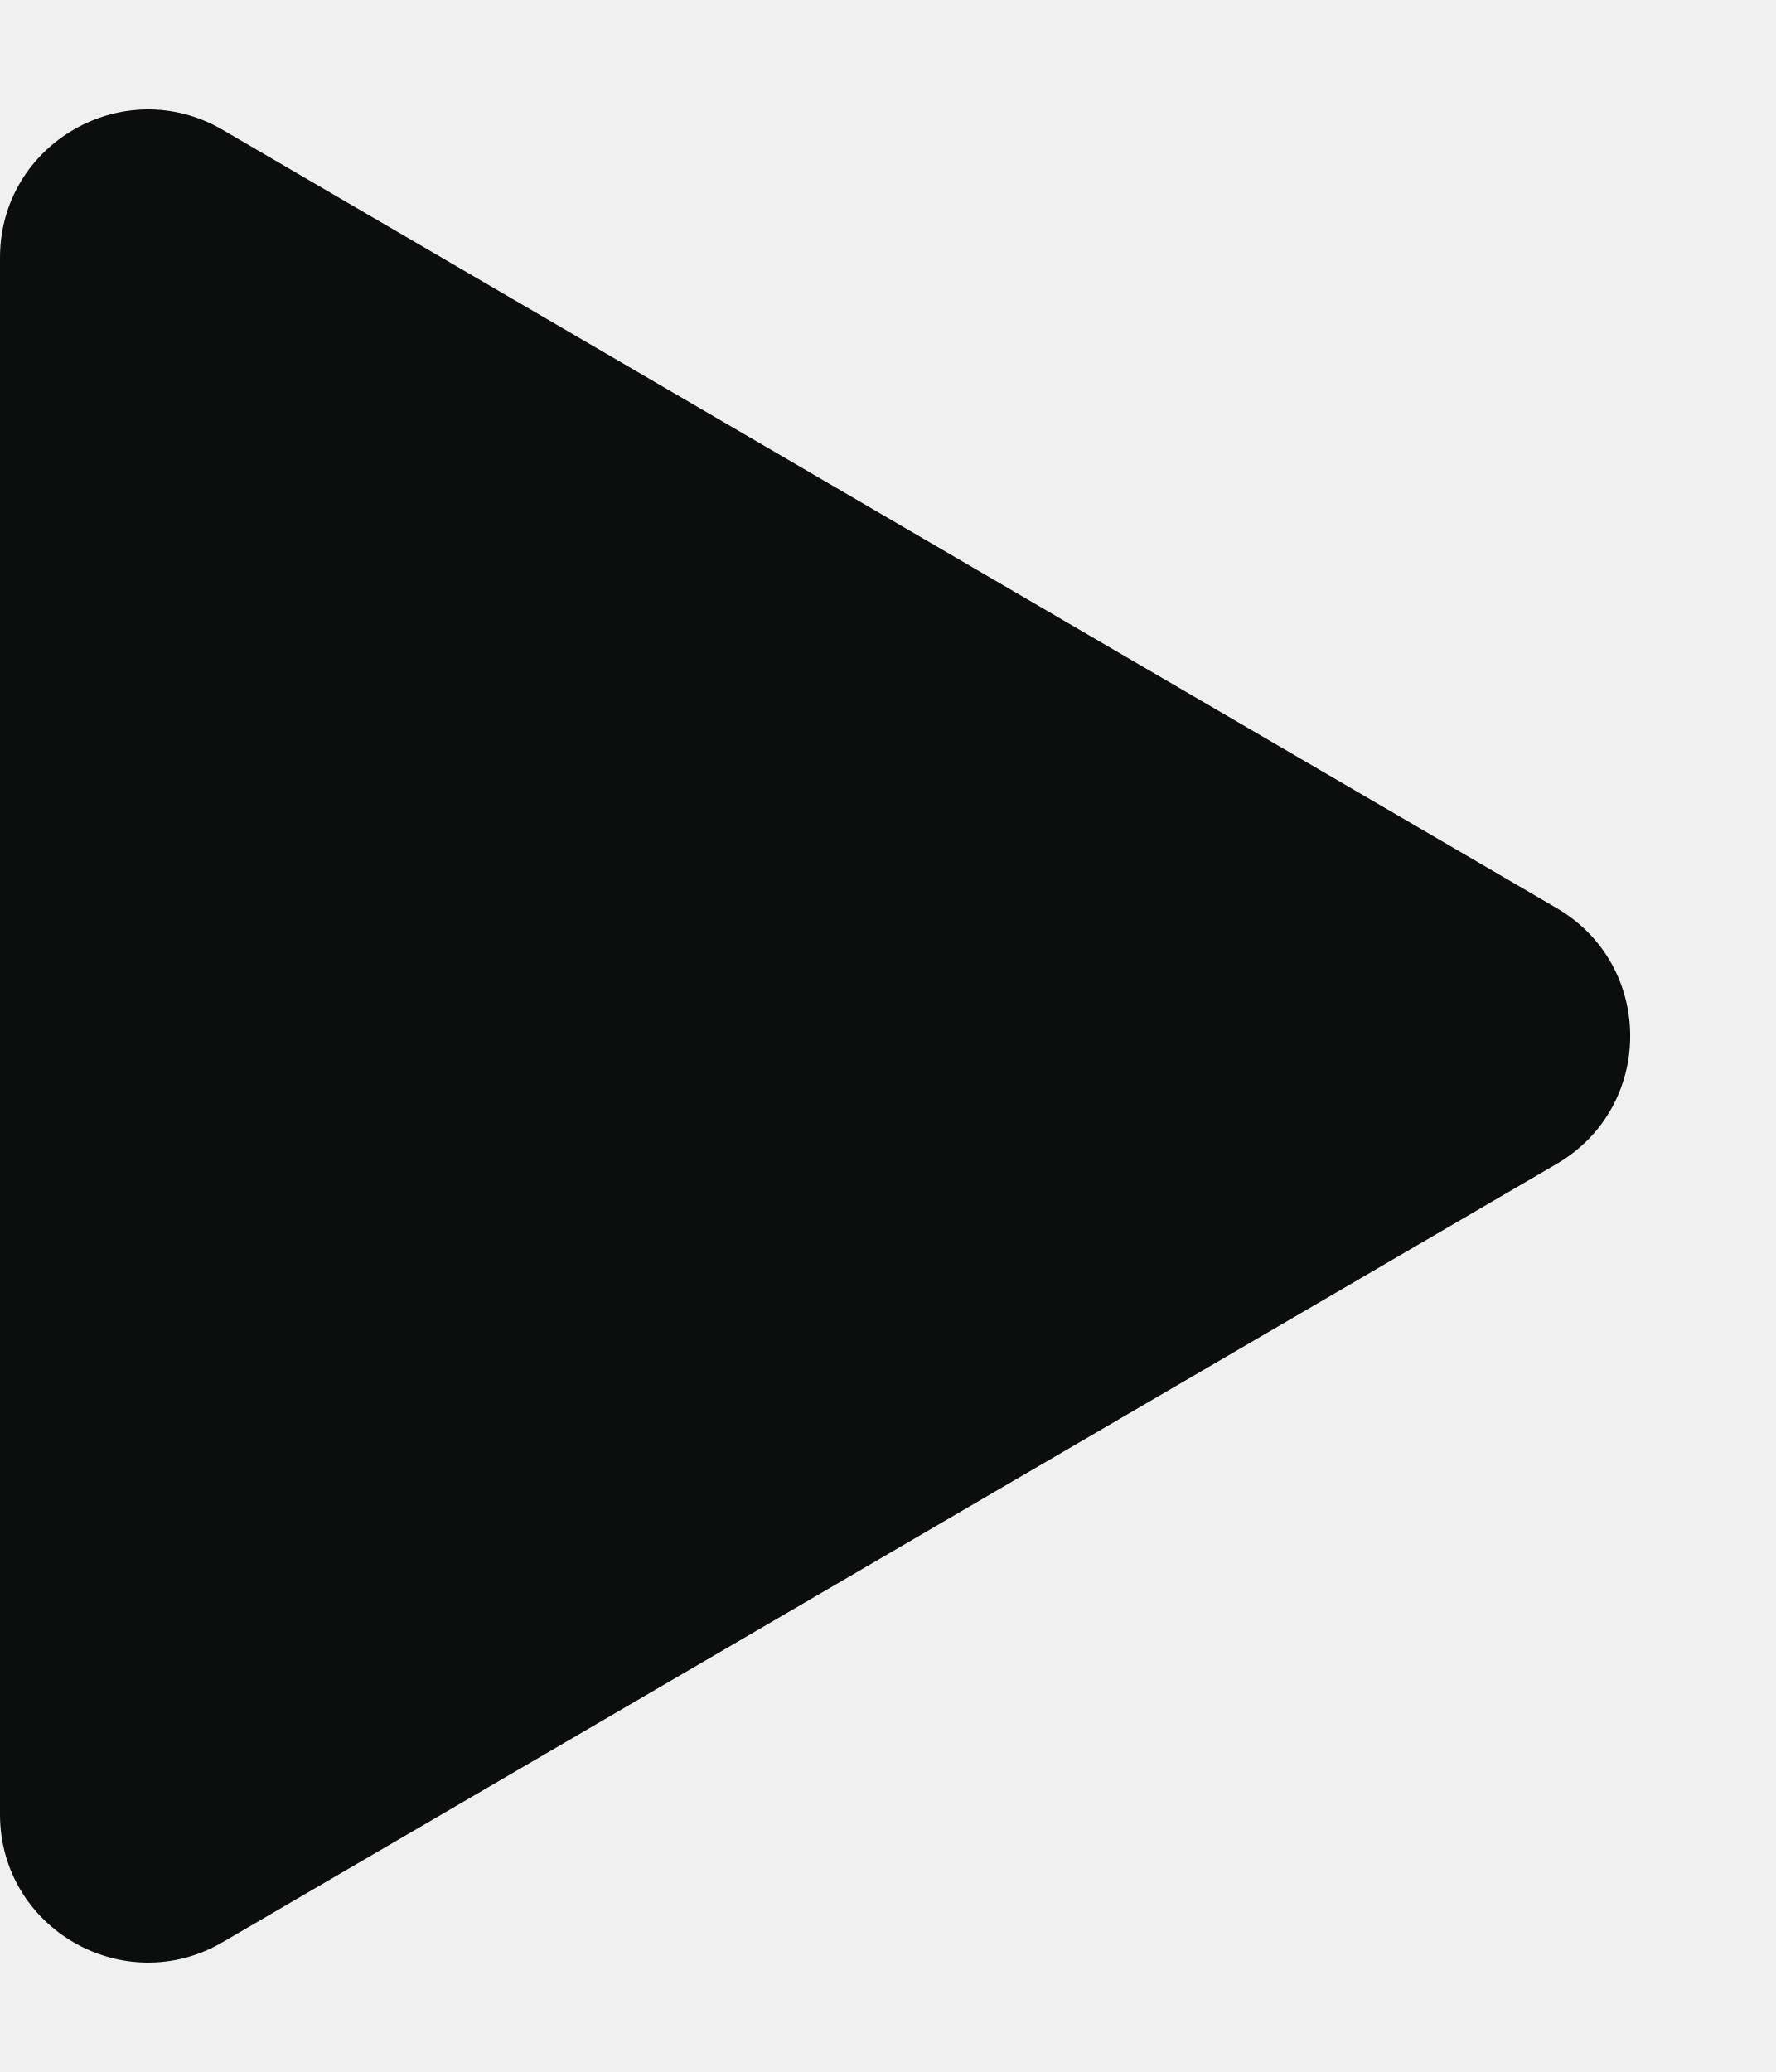
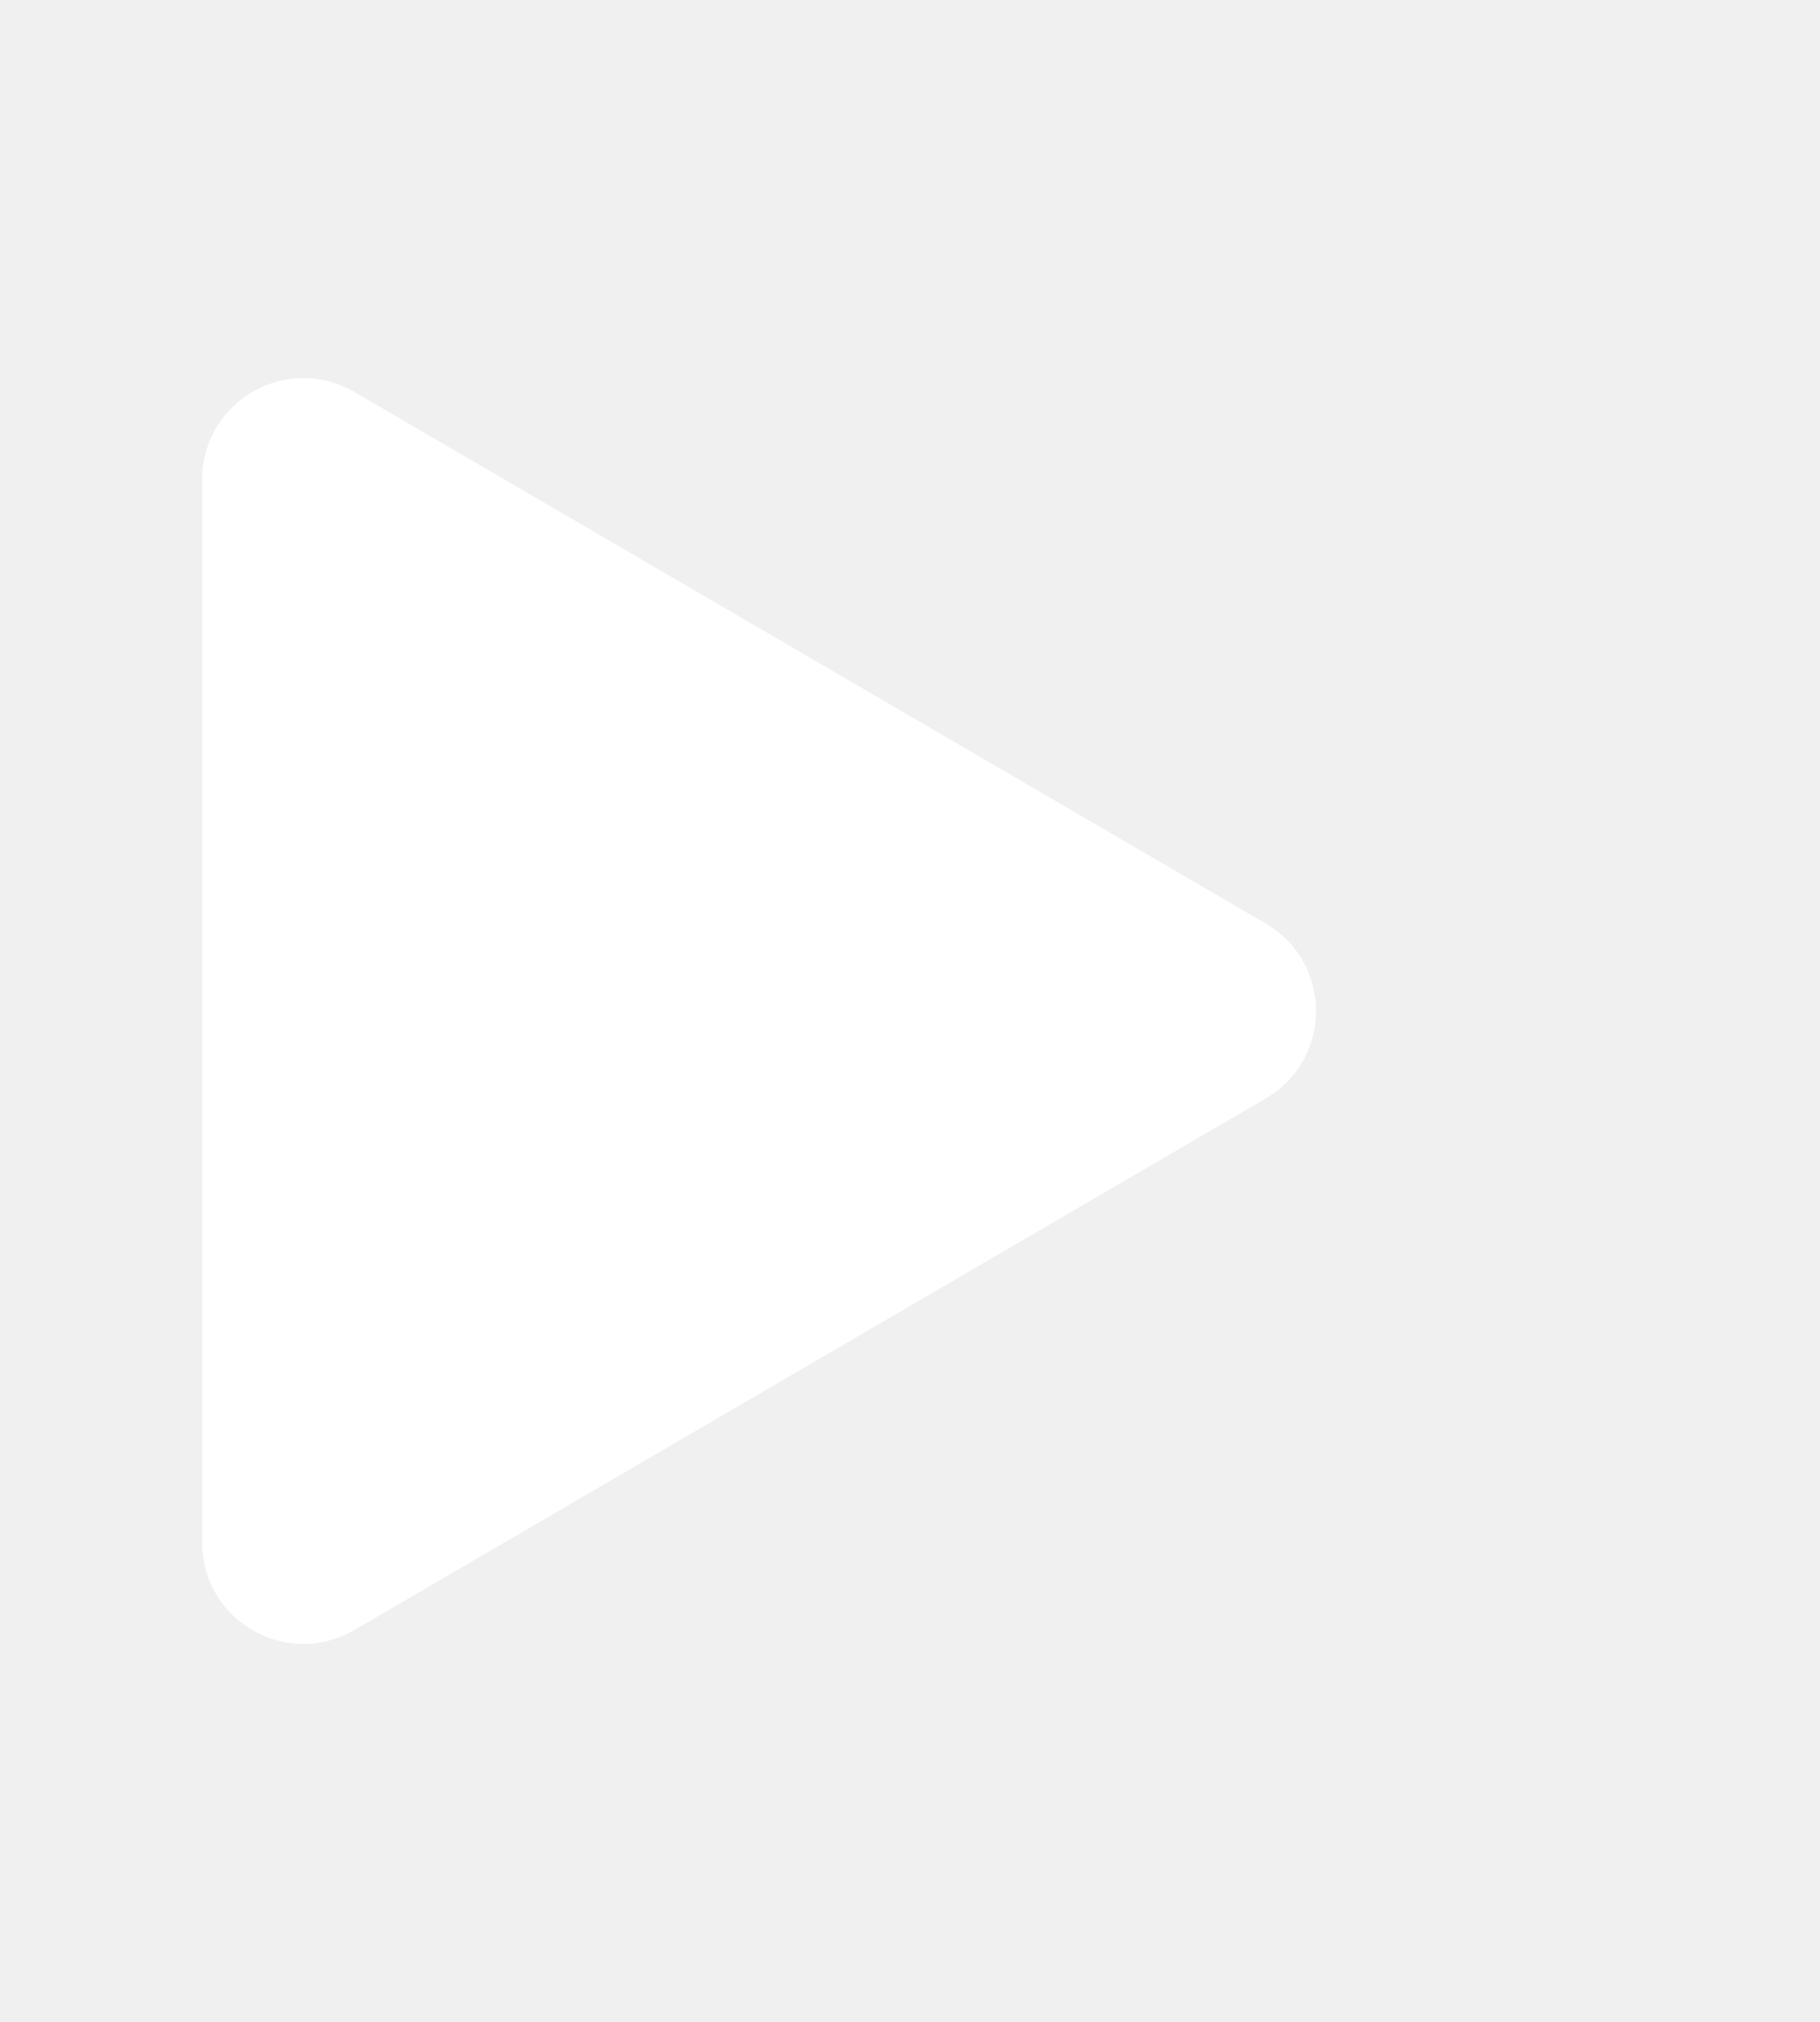
- <svg xmlns="http://www.w3.org/2000/svg" width="12" height="14" viewBox="0 0 12 14" fill="none">
-   <path d="M10.519 6.136C11.181 6.522 11.181 7.478 10.519 7.864L1.504 13.123C0.837 13.512 5.47995e-07 13.031 5.81731e-07 12.259L1.04148e-06 1.741C1.07522e-06 0.969 0.837 0.488 1.504 0.877L10.519 6.136Z" fill="#0C0D0D" />
+ <svg xmlns="http://www.w3.org/2000/svg" width="18" height="20" viewBox="0 0 18 20" fill="none">
+   <path d="M12.519 9.136C13.181 9.522 13.181 10.478 12.519 10.864L3.504 16.123C2.837 16.512 2 16.031 2 15.259L2 4.741C2 3.969 2.837 3.488 3.504 3.877L12.519 9.136Z" fill="white" />
</svg>
